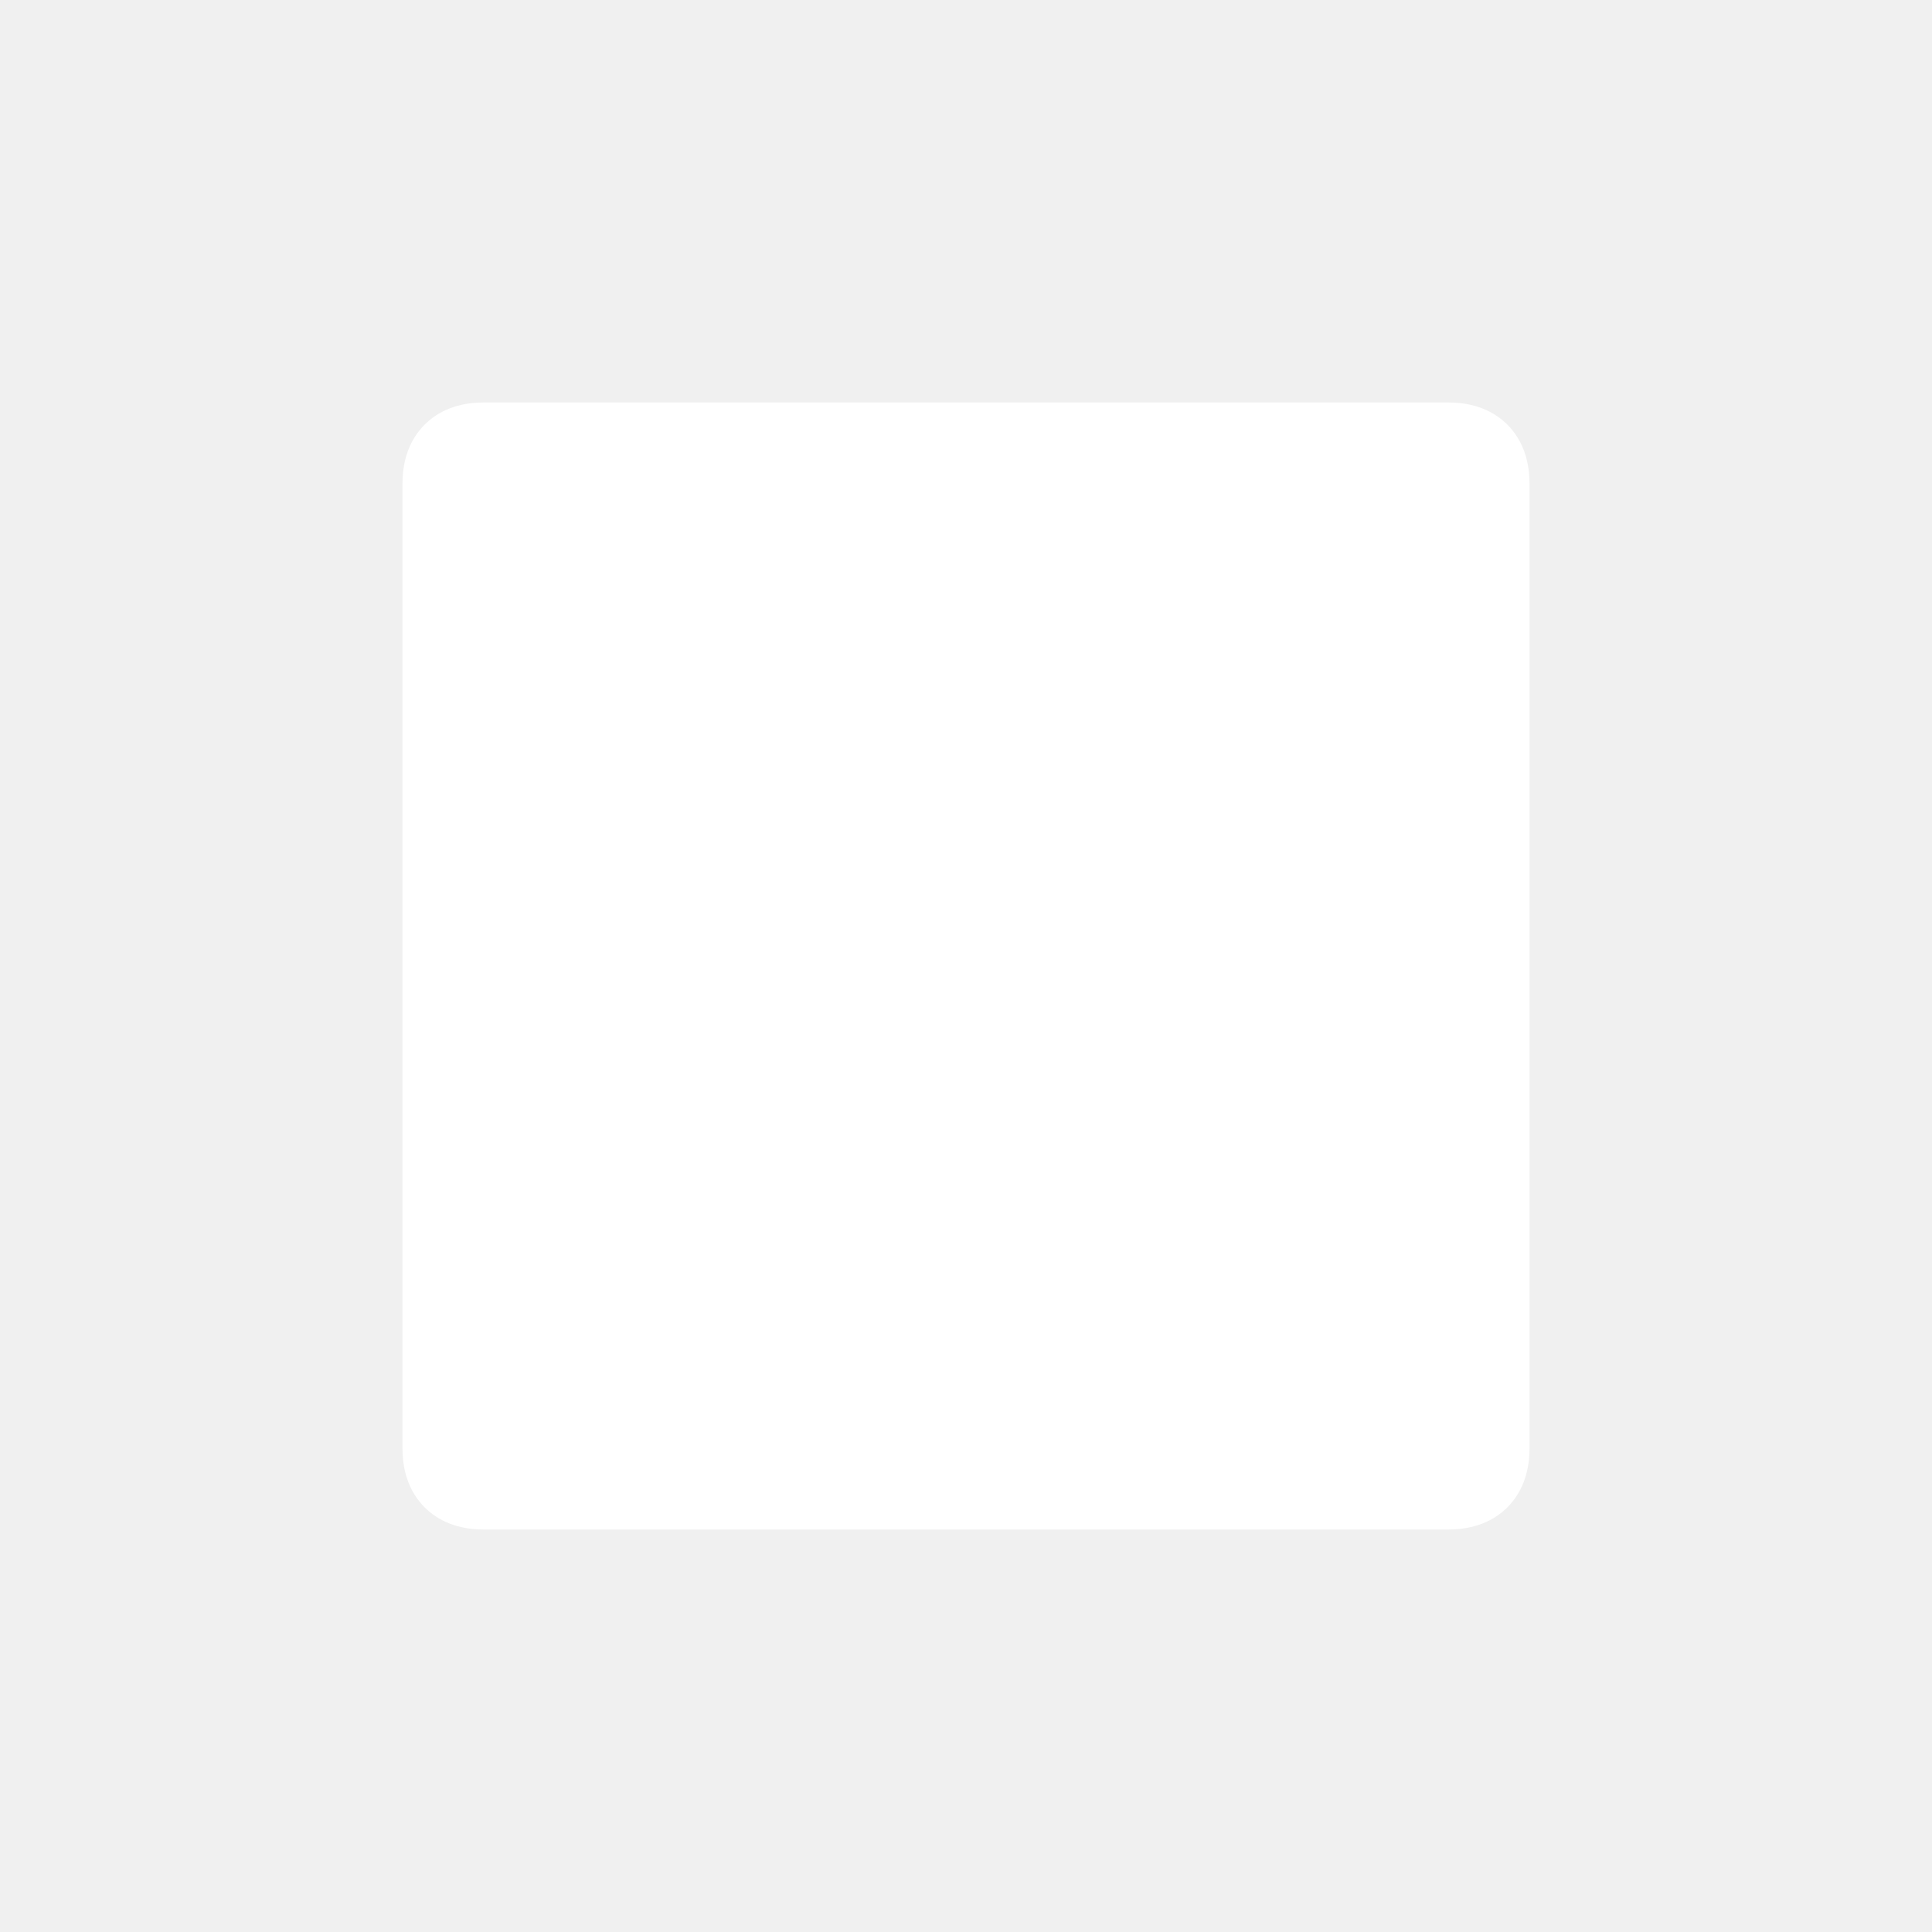
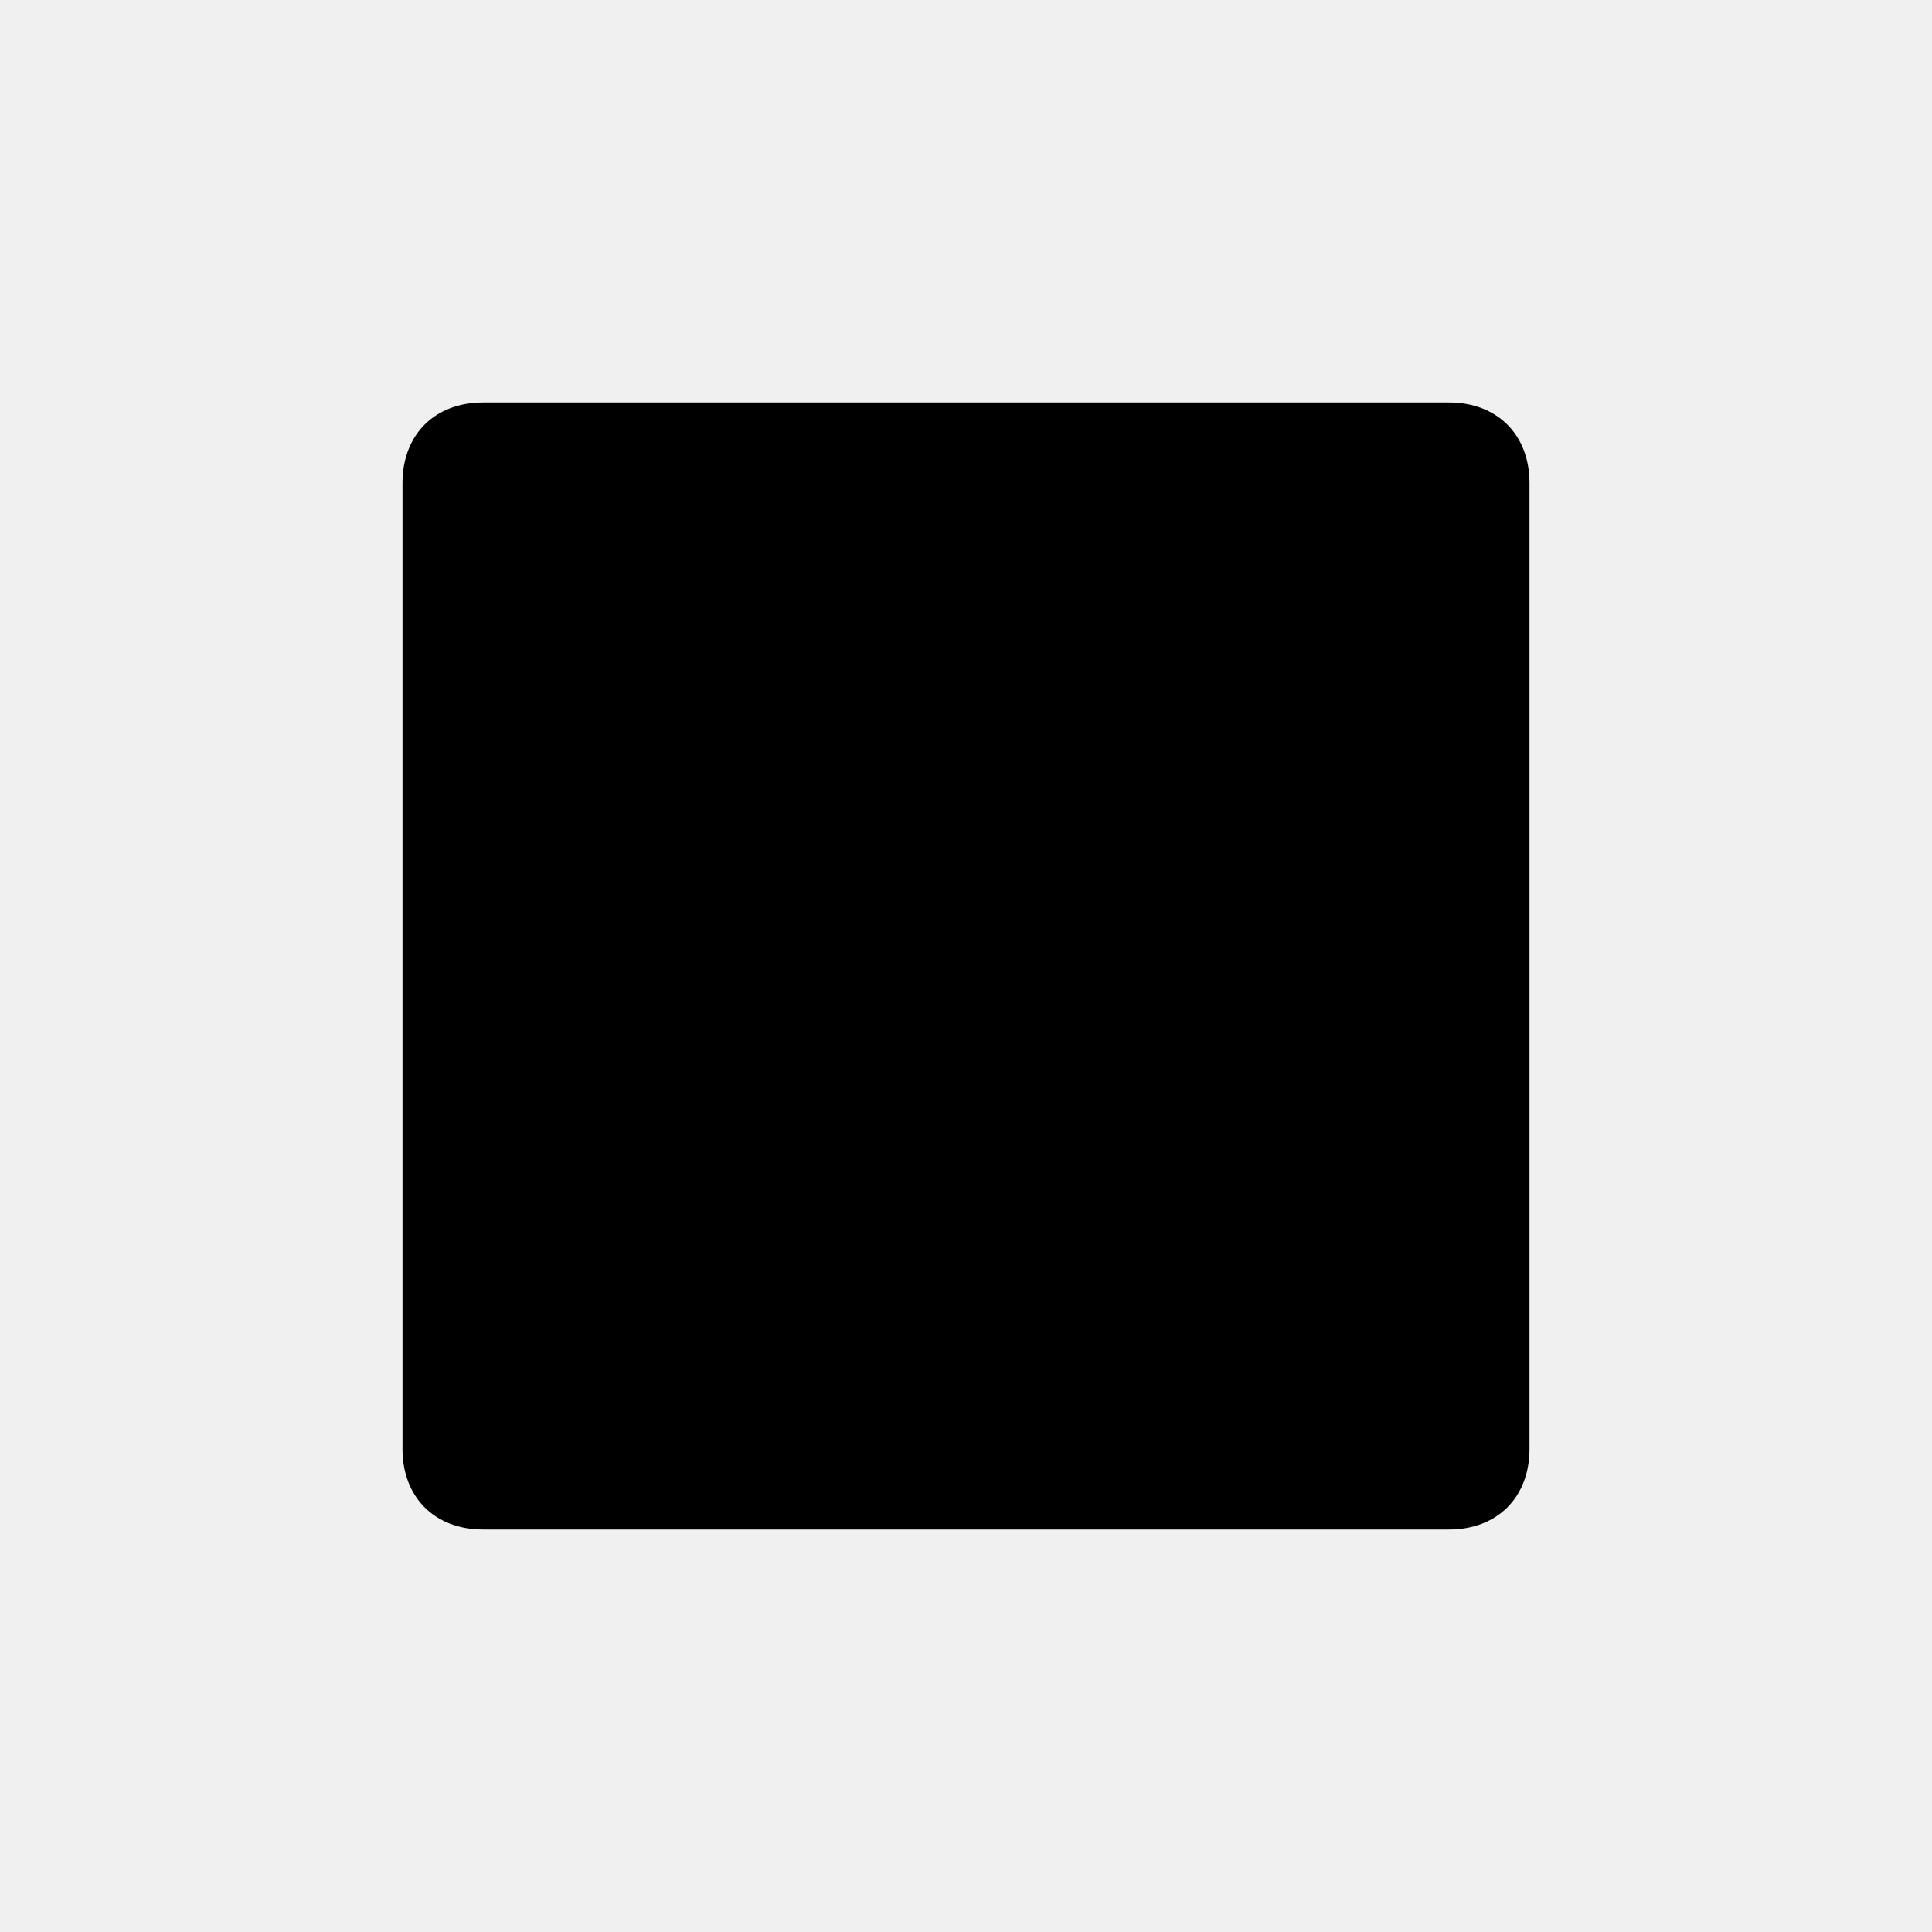
<svg xmlns="http://www.w3.org/2000/svg" t="1746584984724" class="icon" viewBox="0 0 1024 1024" version="1.1" p-id="1453" width="64" height="64">
-   <path d="M256 213.333h512c25.6 0 42.667 17.067 42.667 42.667v512c0 25.6-17.067 42.667-42.667 42.667H256c-25.6 0-42.667-17.067-42.667-42.667V256c0-25.6 17.067-42.667 42.667-42.667z" p-id="1454" fill="#ffffff" />
+   <path d="M256 213.333h512c25.6 0 42.667 17.067 42.667 42.667v512c0 25.6-17.067 42.667-42.667 42.667H256c-25.6 0-42.667-17.067-42.667-42.667V256c0-25.6 17.067-42.667 42.667-42.667z" p-id="1454" fill="currentColor" />
</svg>
